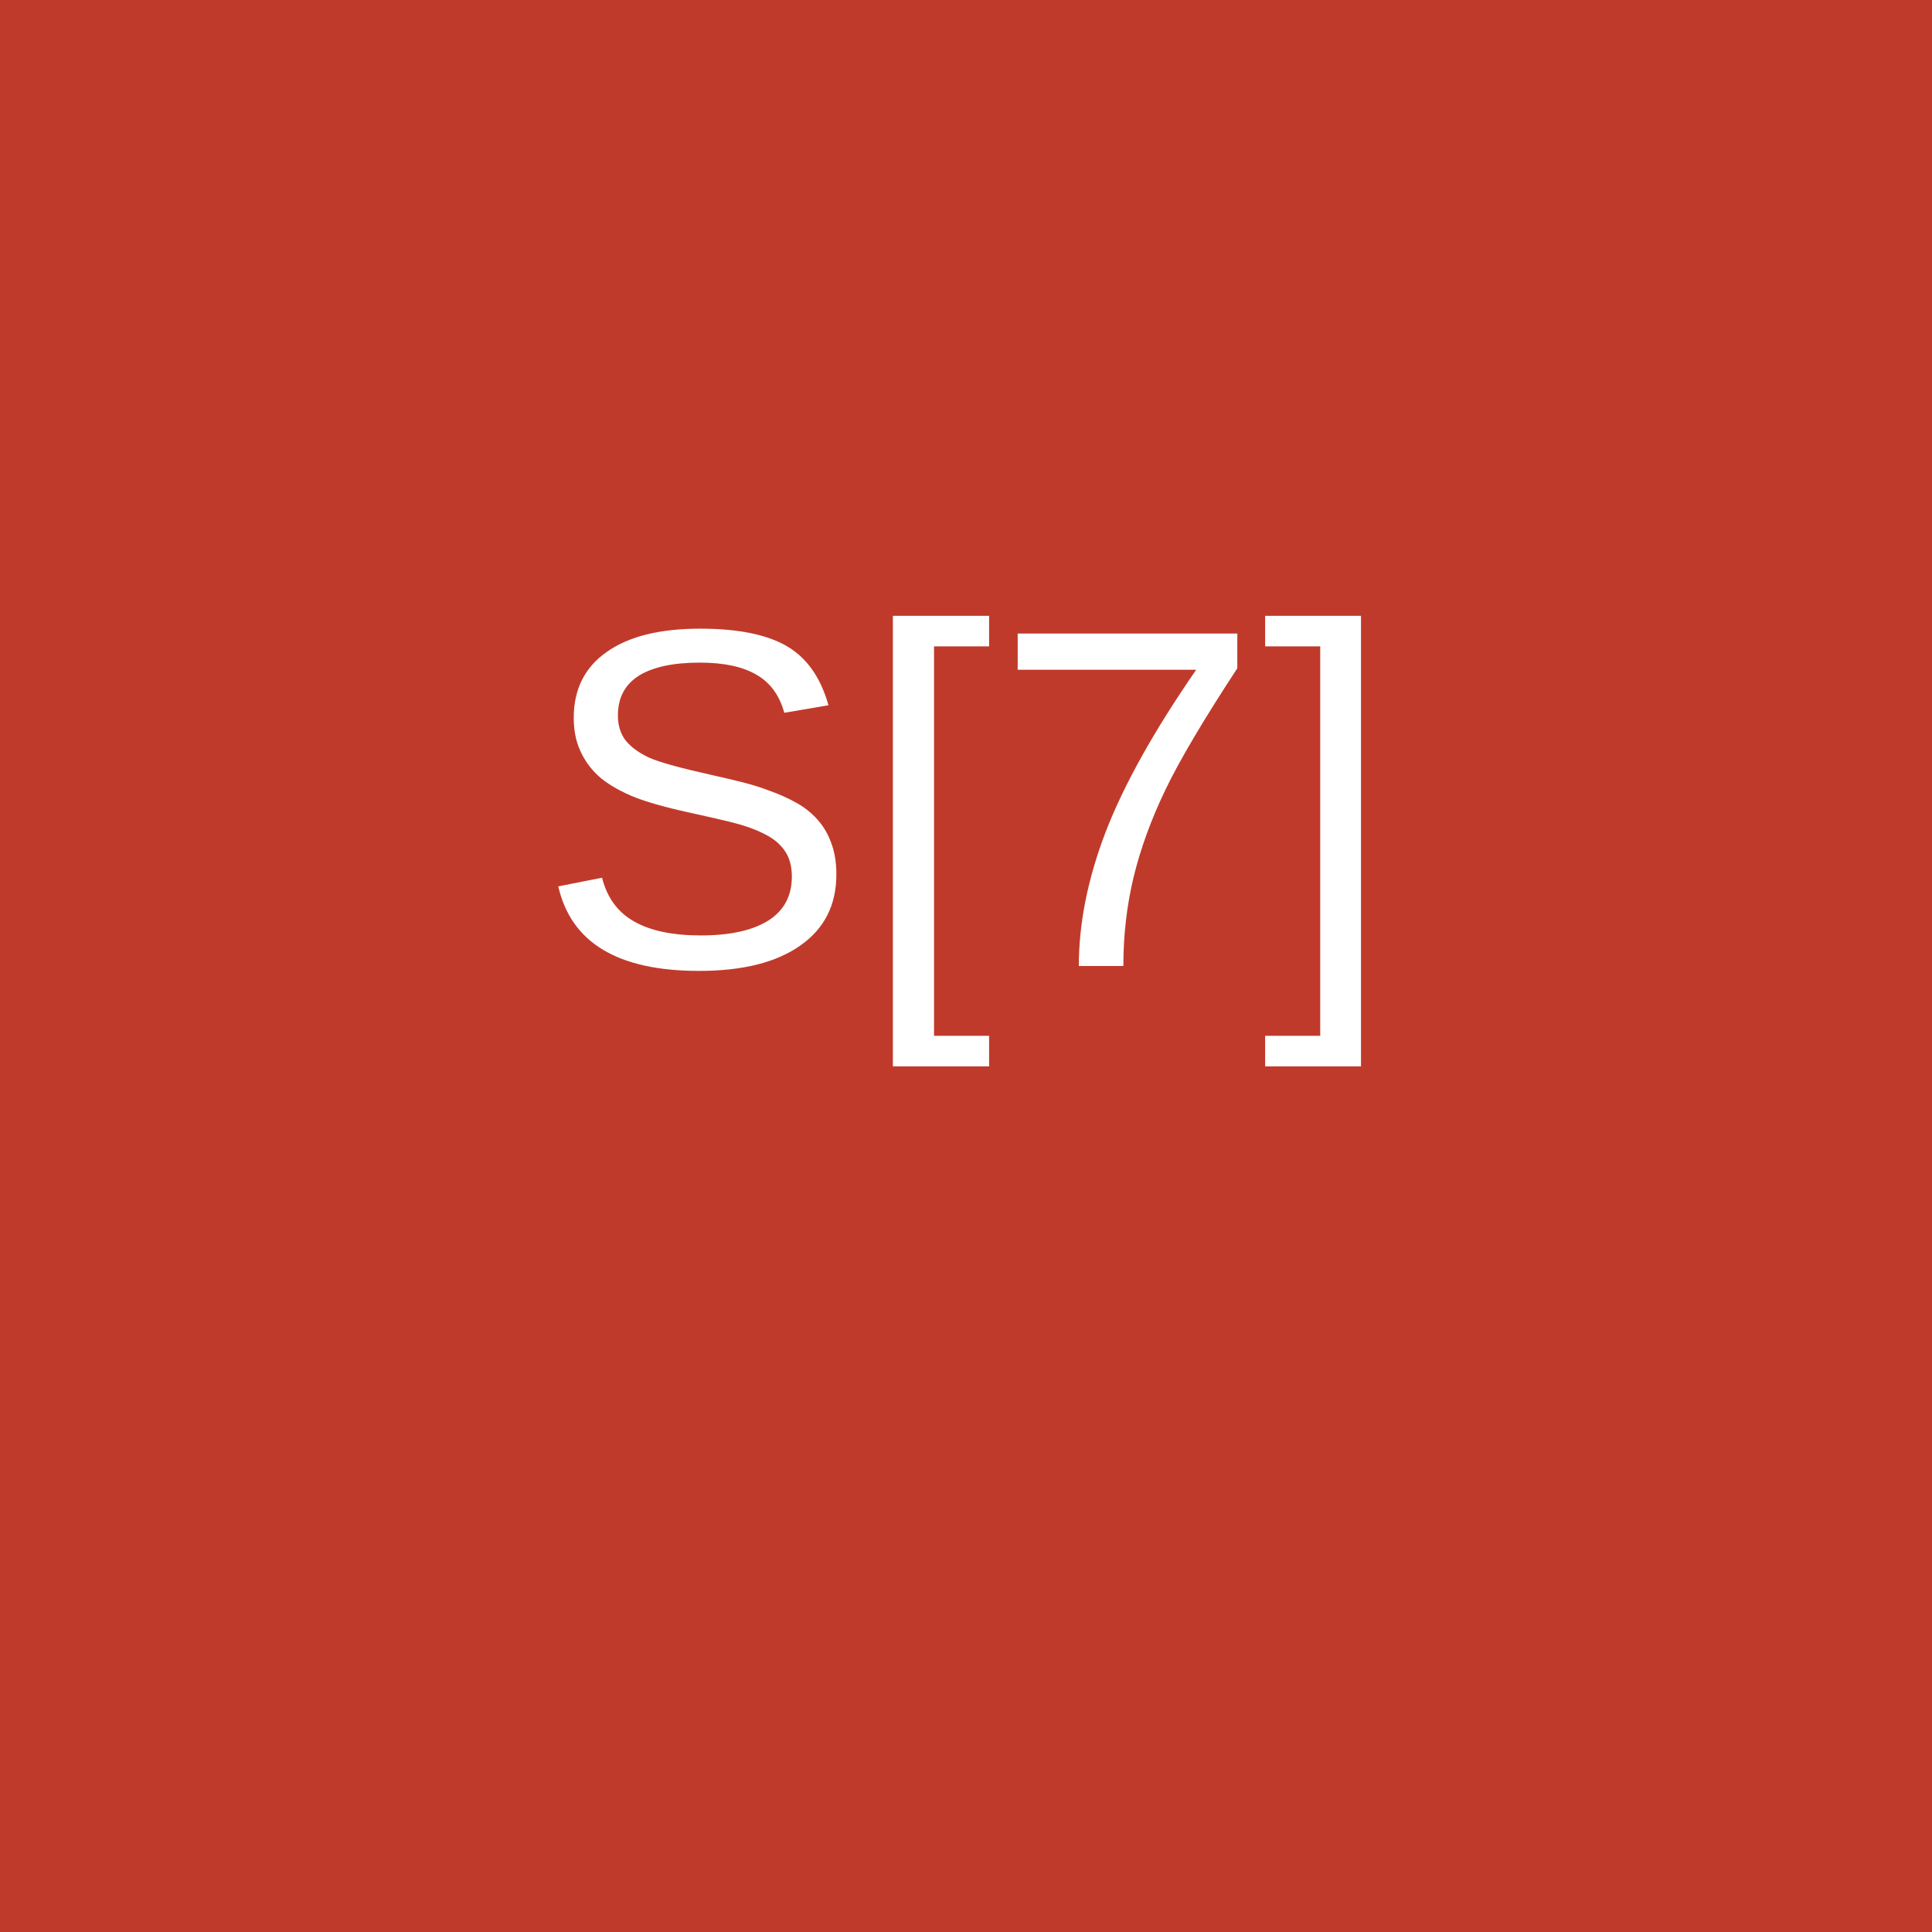
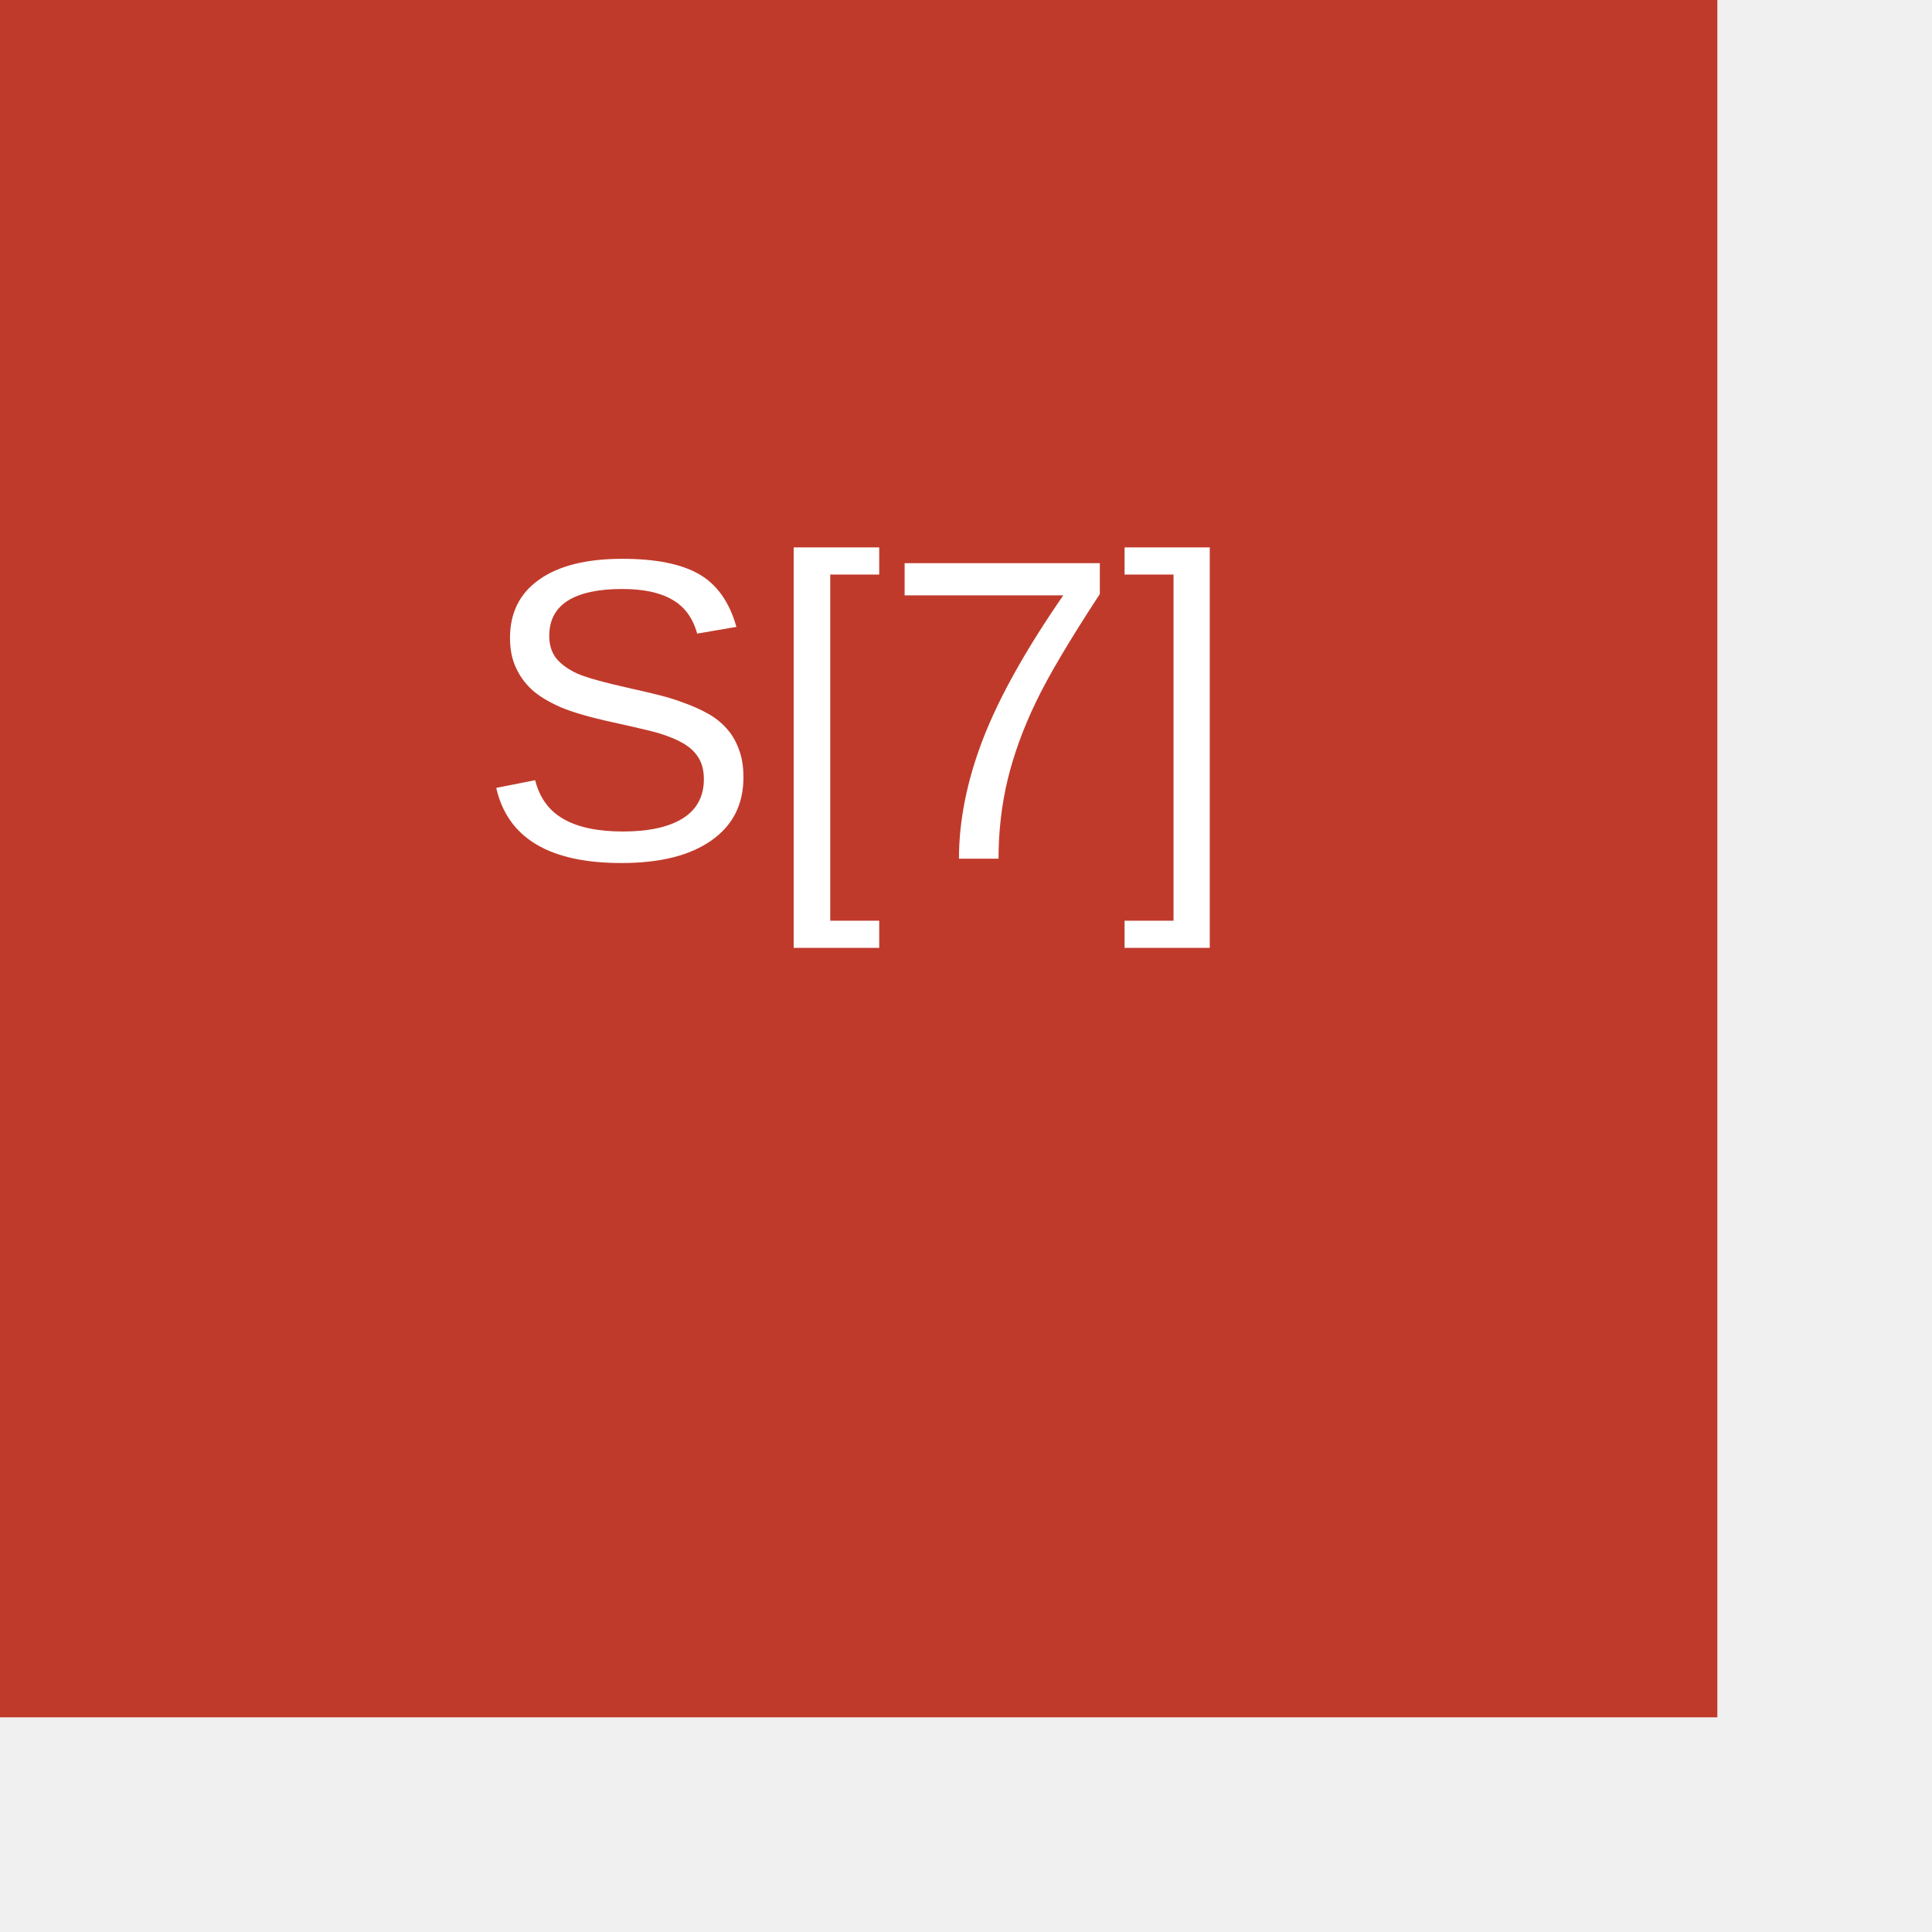
- <svg xmlns="http://www.w3.org/2000/svg" width="80" height="80" viewBox="0 0 80 80">
+ <svg xmlns="http://www.w3.org/2000/svg" width="90" height="90" viewBox="0 0 90 90">
  <rect width="80" height="80" fill="#c03a2b" />
-   <text x="50%" y="50%" font-family="Arial" font-size="20" fill="white" text-anchor="middle" alignment-baseline="middle">S[7]</text>
+   <text x="40" y="40" font-family="Arial" font-size="20" fill="white" text-anchor="middle" alignment-baseline="middle">S[7]</text>
</svg>
